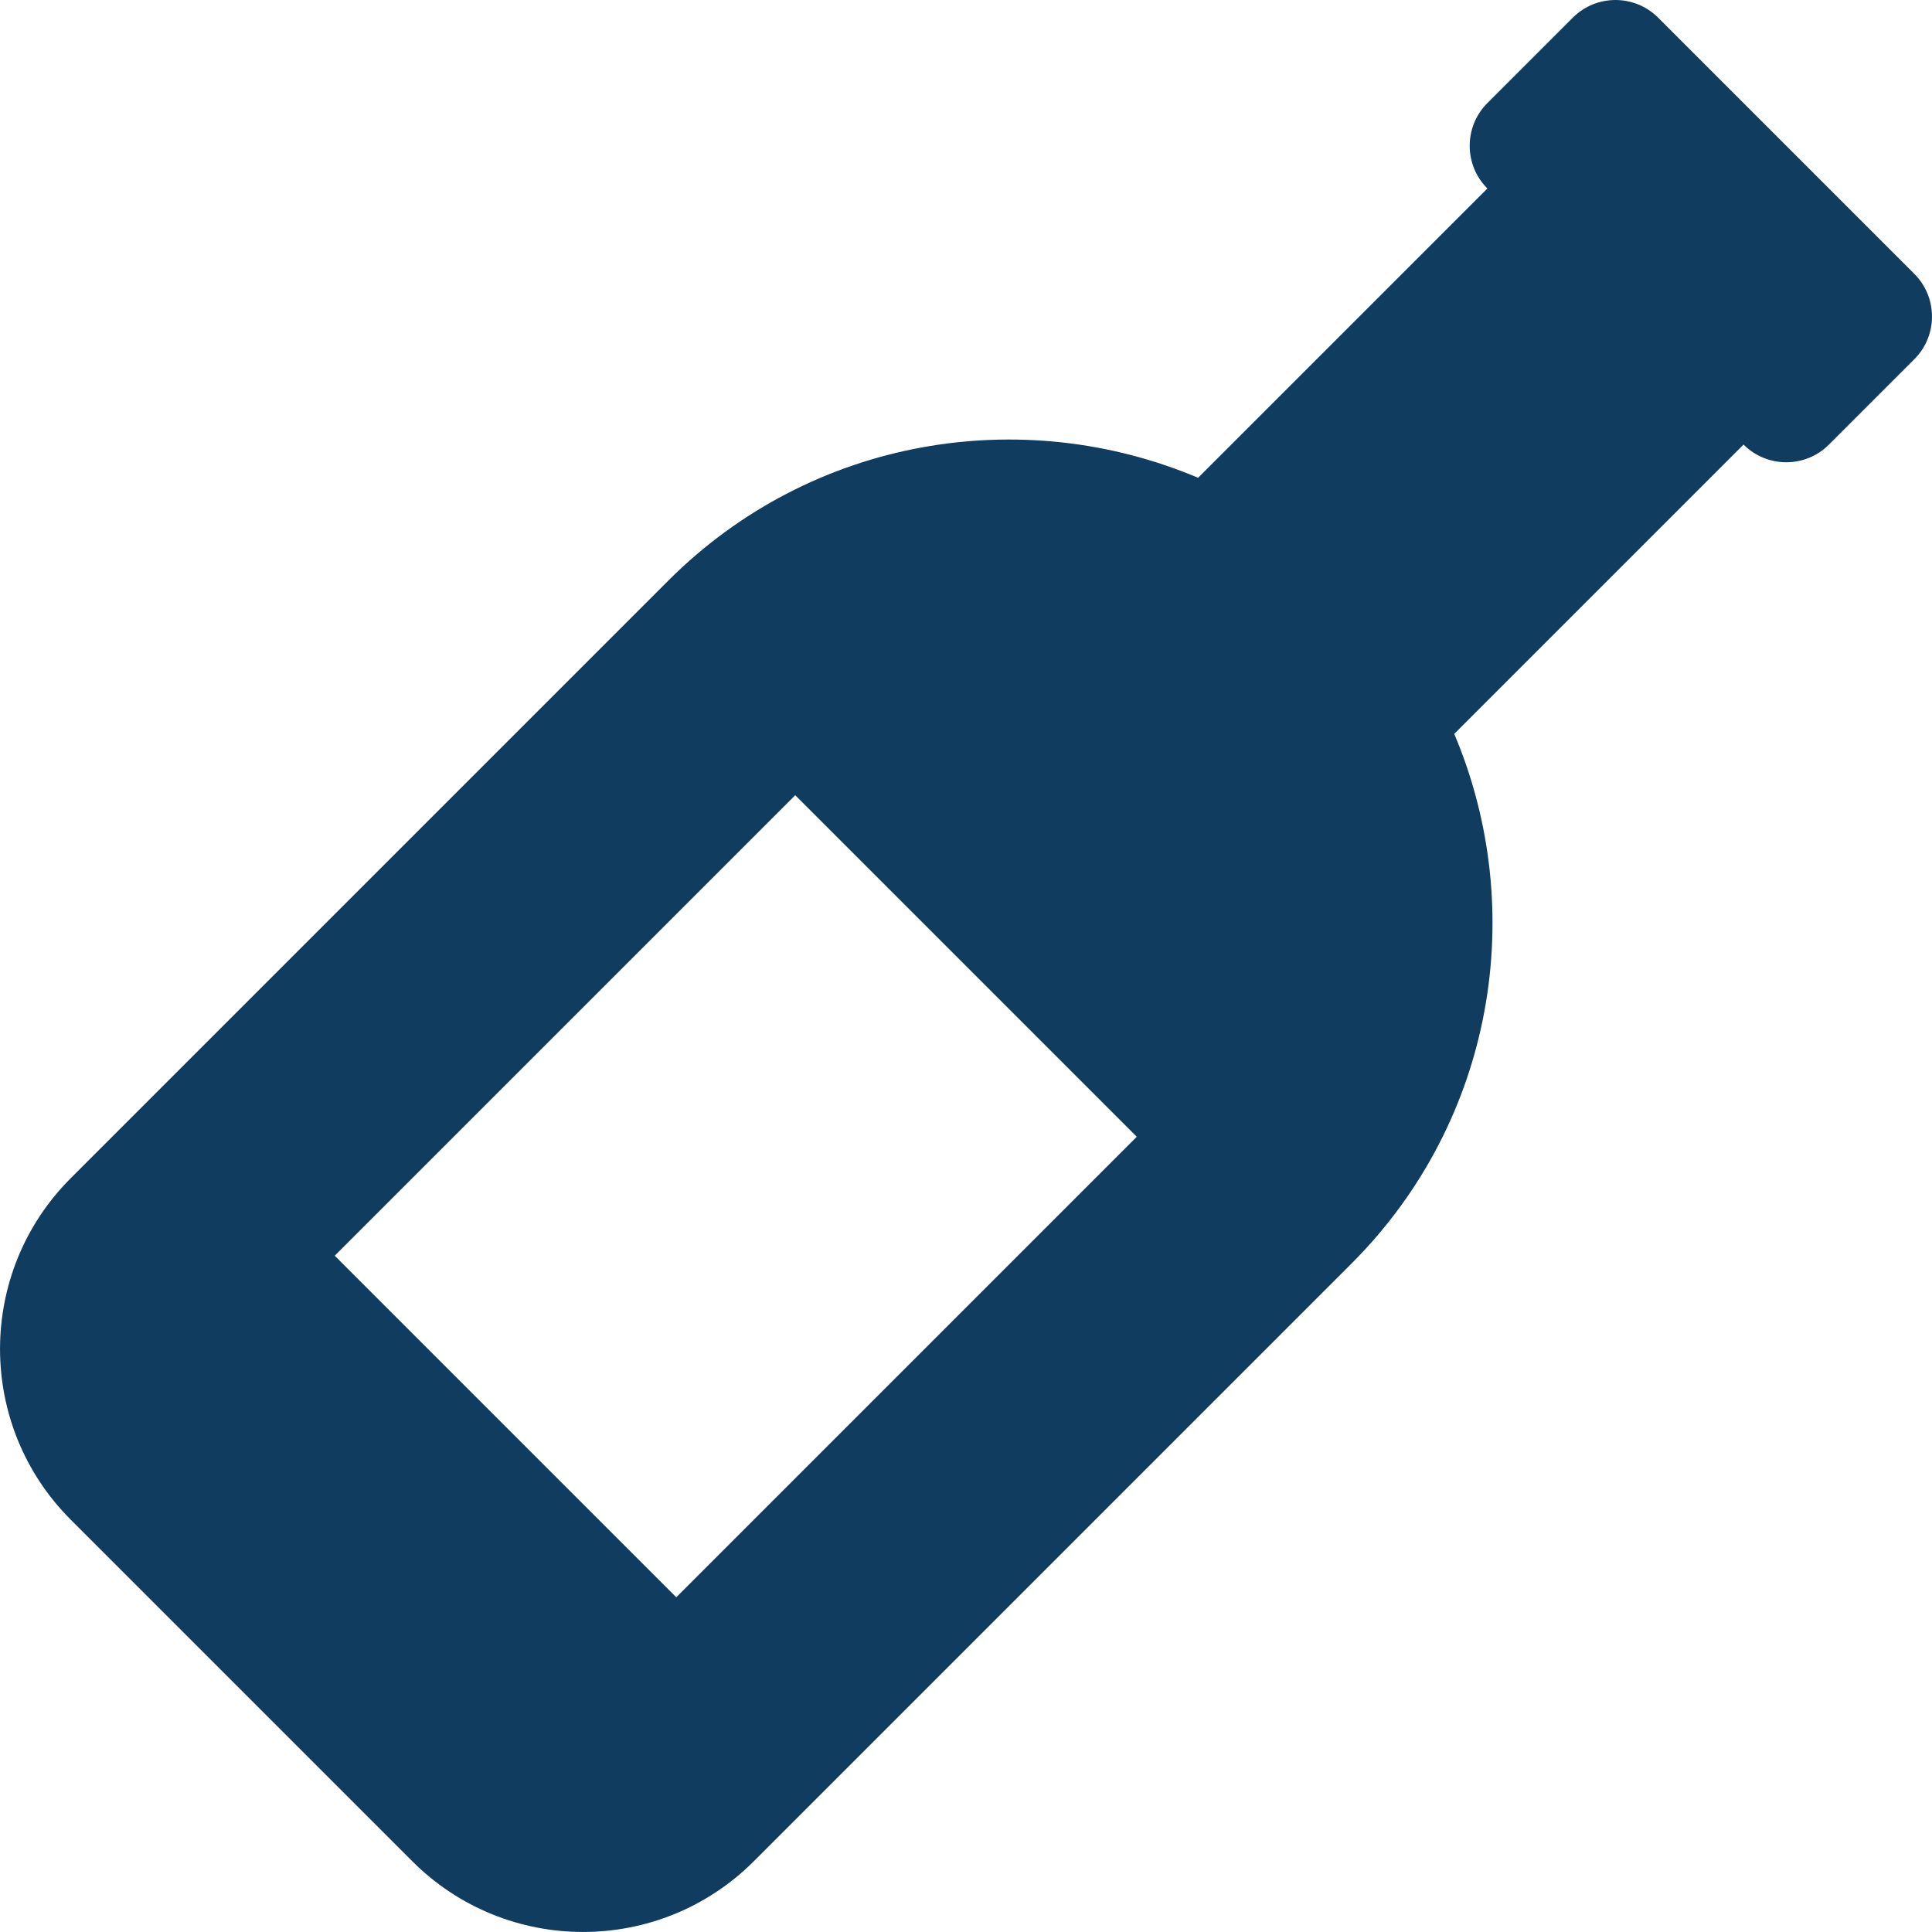
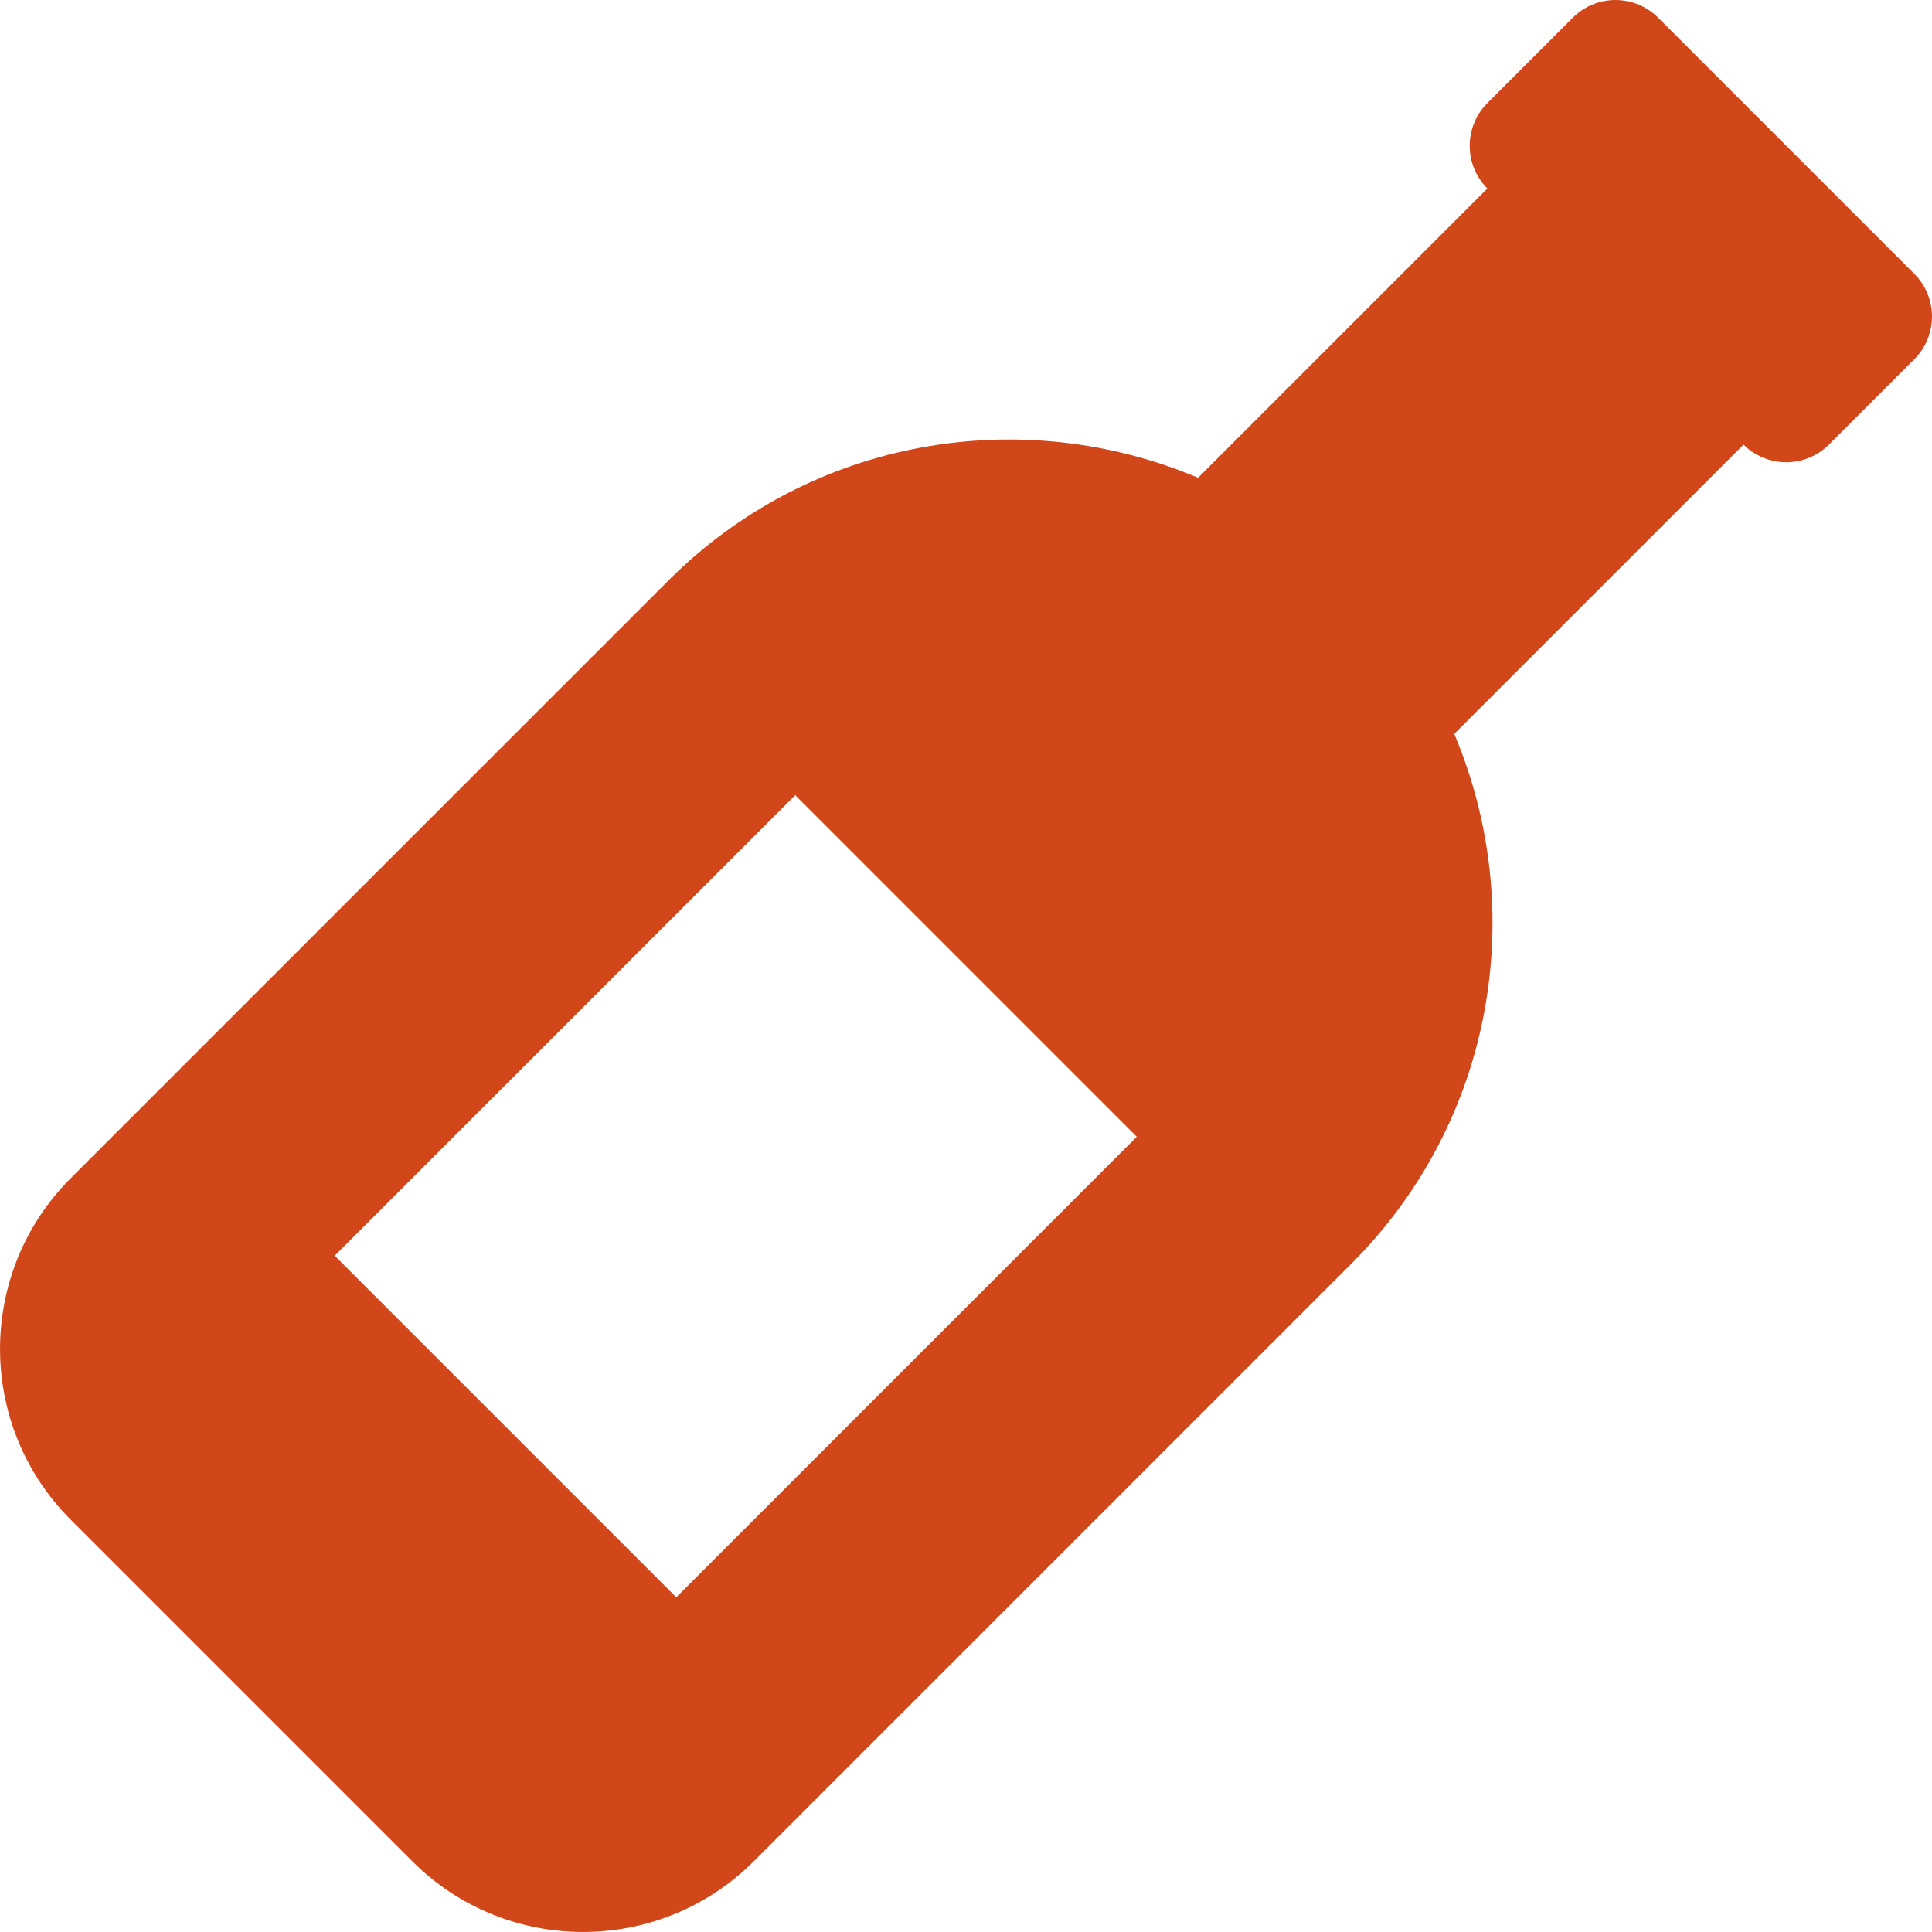
<svg xmlns="http://www.w3.org/2000/svg" aria-hidden="true" focusable="false" data-prefix="fas" data-icon="wine-bottle" class="svg-inline--fa fa-wine-bottle fa-w-16" role="img" viewBox="0 0 512 512">
-   <path fill="#0f3c5f" d="M507.31 72.57L439.43 4.69c-6.25-6.25-16.38-6.25-22.63 0l-22.63 22.63c-6.25 6.25-6.25 16.38 0 22.63l-76.67 76.67c-46.58-19.7-102.4-10.73-140.37 27.23L18.75 312.23c-24.99 24.99-24.99 65.52 0 90.51l90.51 90.51c24.99 24.99 65.52 24.99 90.51 0l158.39-158.39c37.96-37.96 46.93-93.79 27.23-140.37l76.67-76.67c6.25 6.25 16.38 6.25 22.63 0l22.63-22.63c6.24-6.24 6.24-16.37-.01-22.62zM179.22 423.29l-90.51-90.51 122.04-122.04 90.51 90.51-122.04 122.04z" />
+   <path fill="#d14719" d="M507.31 72.57L439.43 4.69c-6.25-6.25-16.38-6.25-22.63 0l-22.63 22.63c-6.25 6.25-6.25 16.38 0 22.63l-76.67 76.67c-46.58-19.7-102.4-10.73-140.37 27.23L18.75 312.23c-24.99 24.99-24.99 65.52 0 90.51l90.51 90.51c24.99 24.99 65.52 24.99 90.51 0l158.39-158.39c37.96-37.96 46.93-93.79 27.23-140.37l76.67-76.67c6.25 6.25 16.38 6.25 22.63 0l22.63-22.63c6.24-6.24 6.24-16.37-.01-22.62zM179.22 423.29l-90.51-90.51 122.04-122.04 90.51 90.51-122.04 122.04z" />
</svg>
